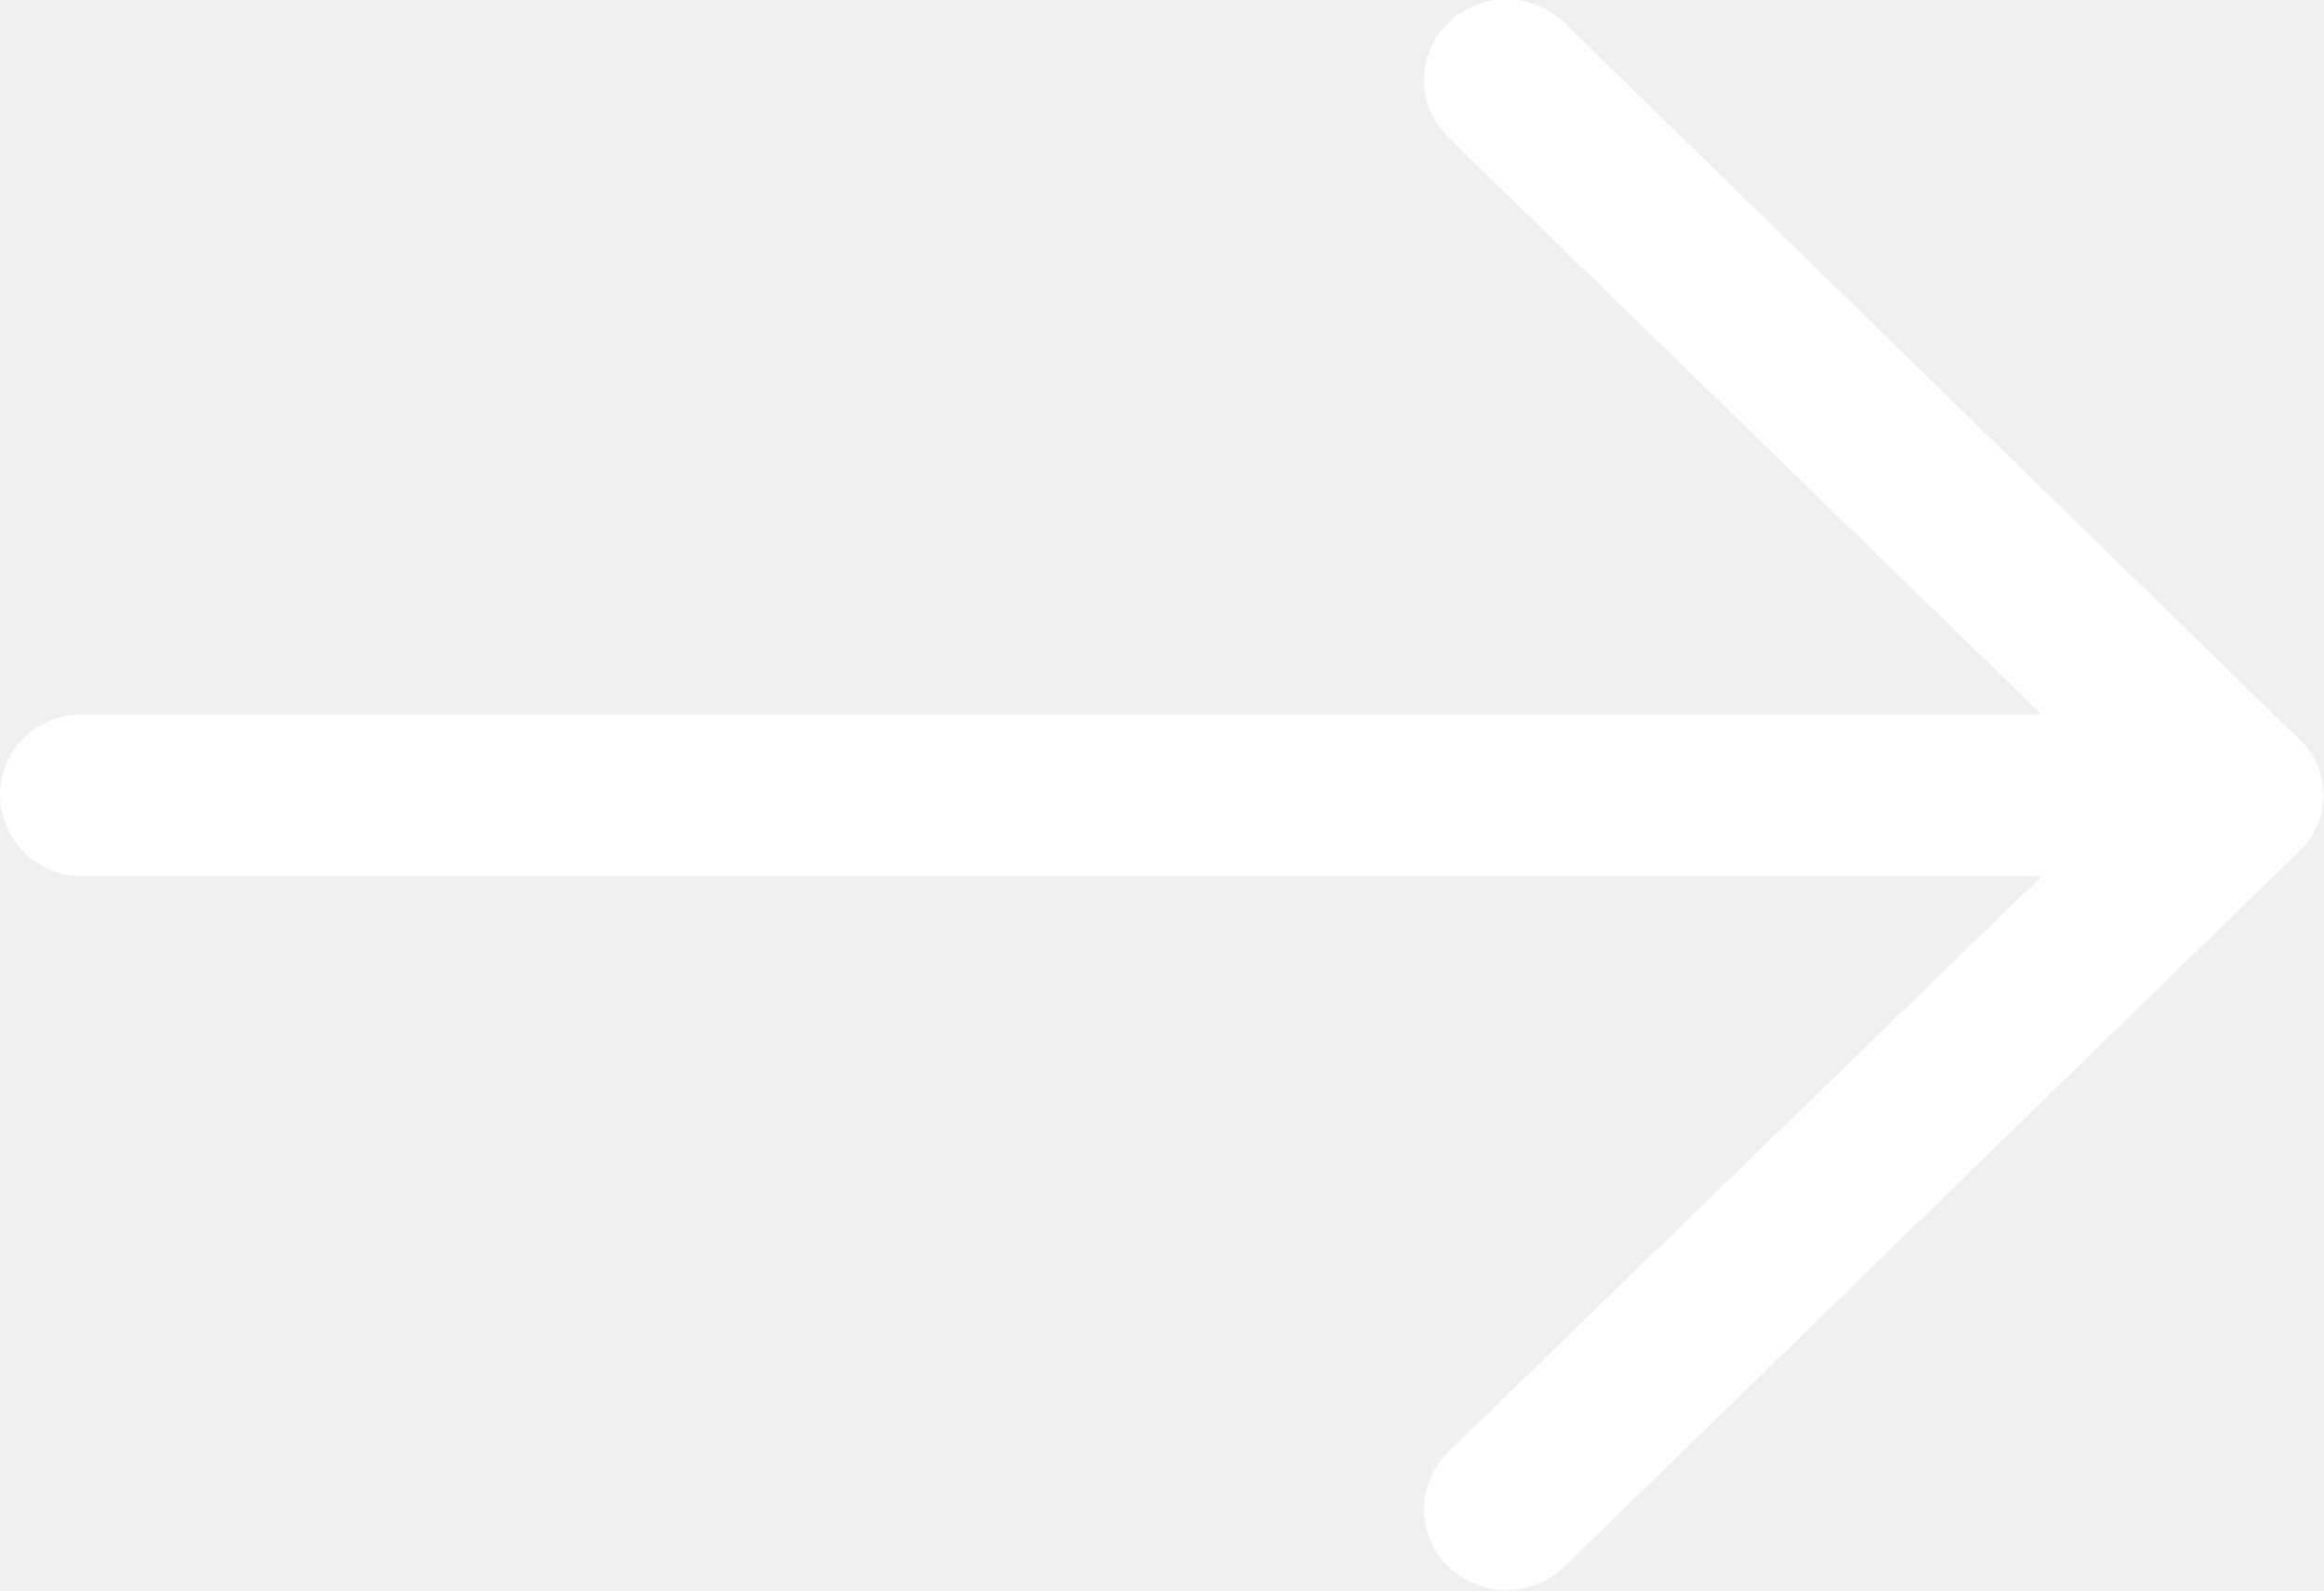
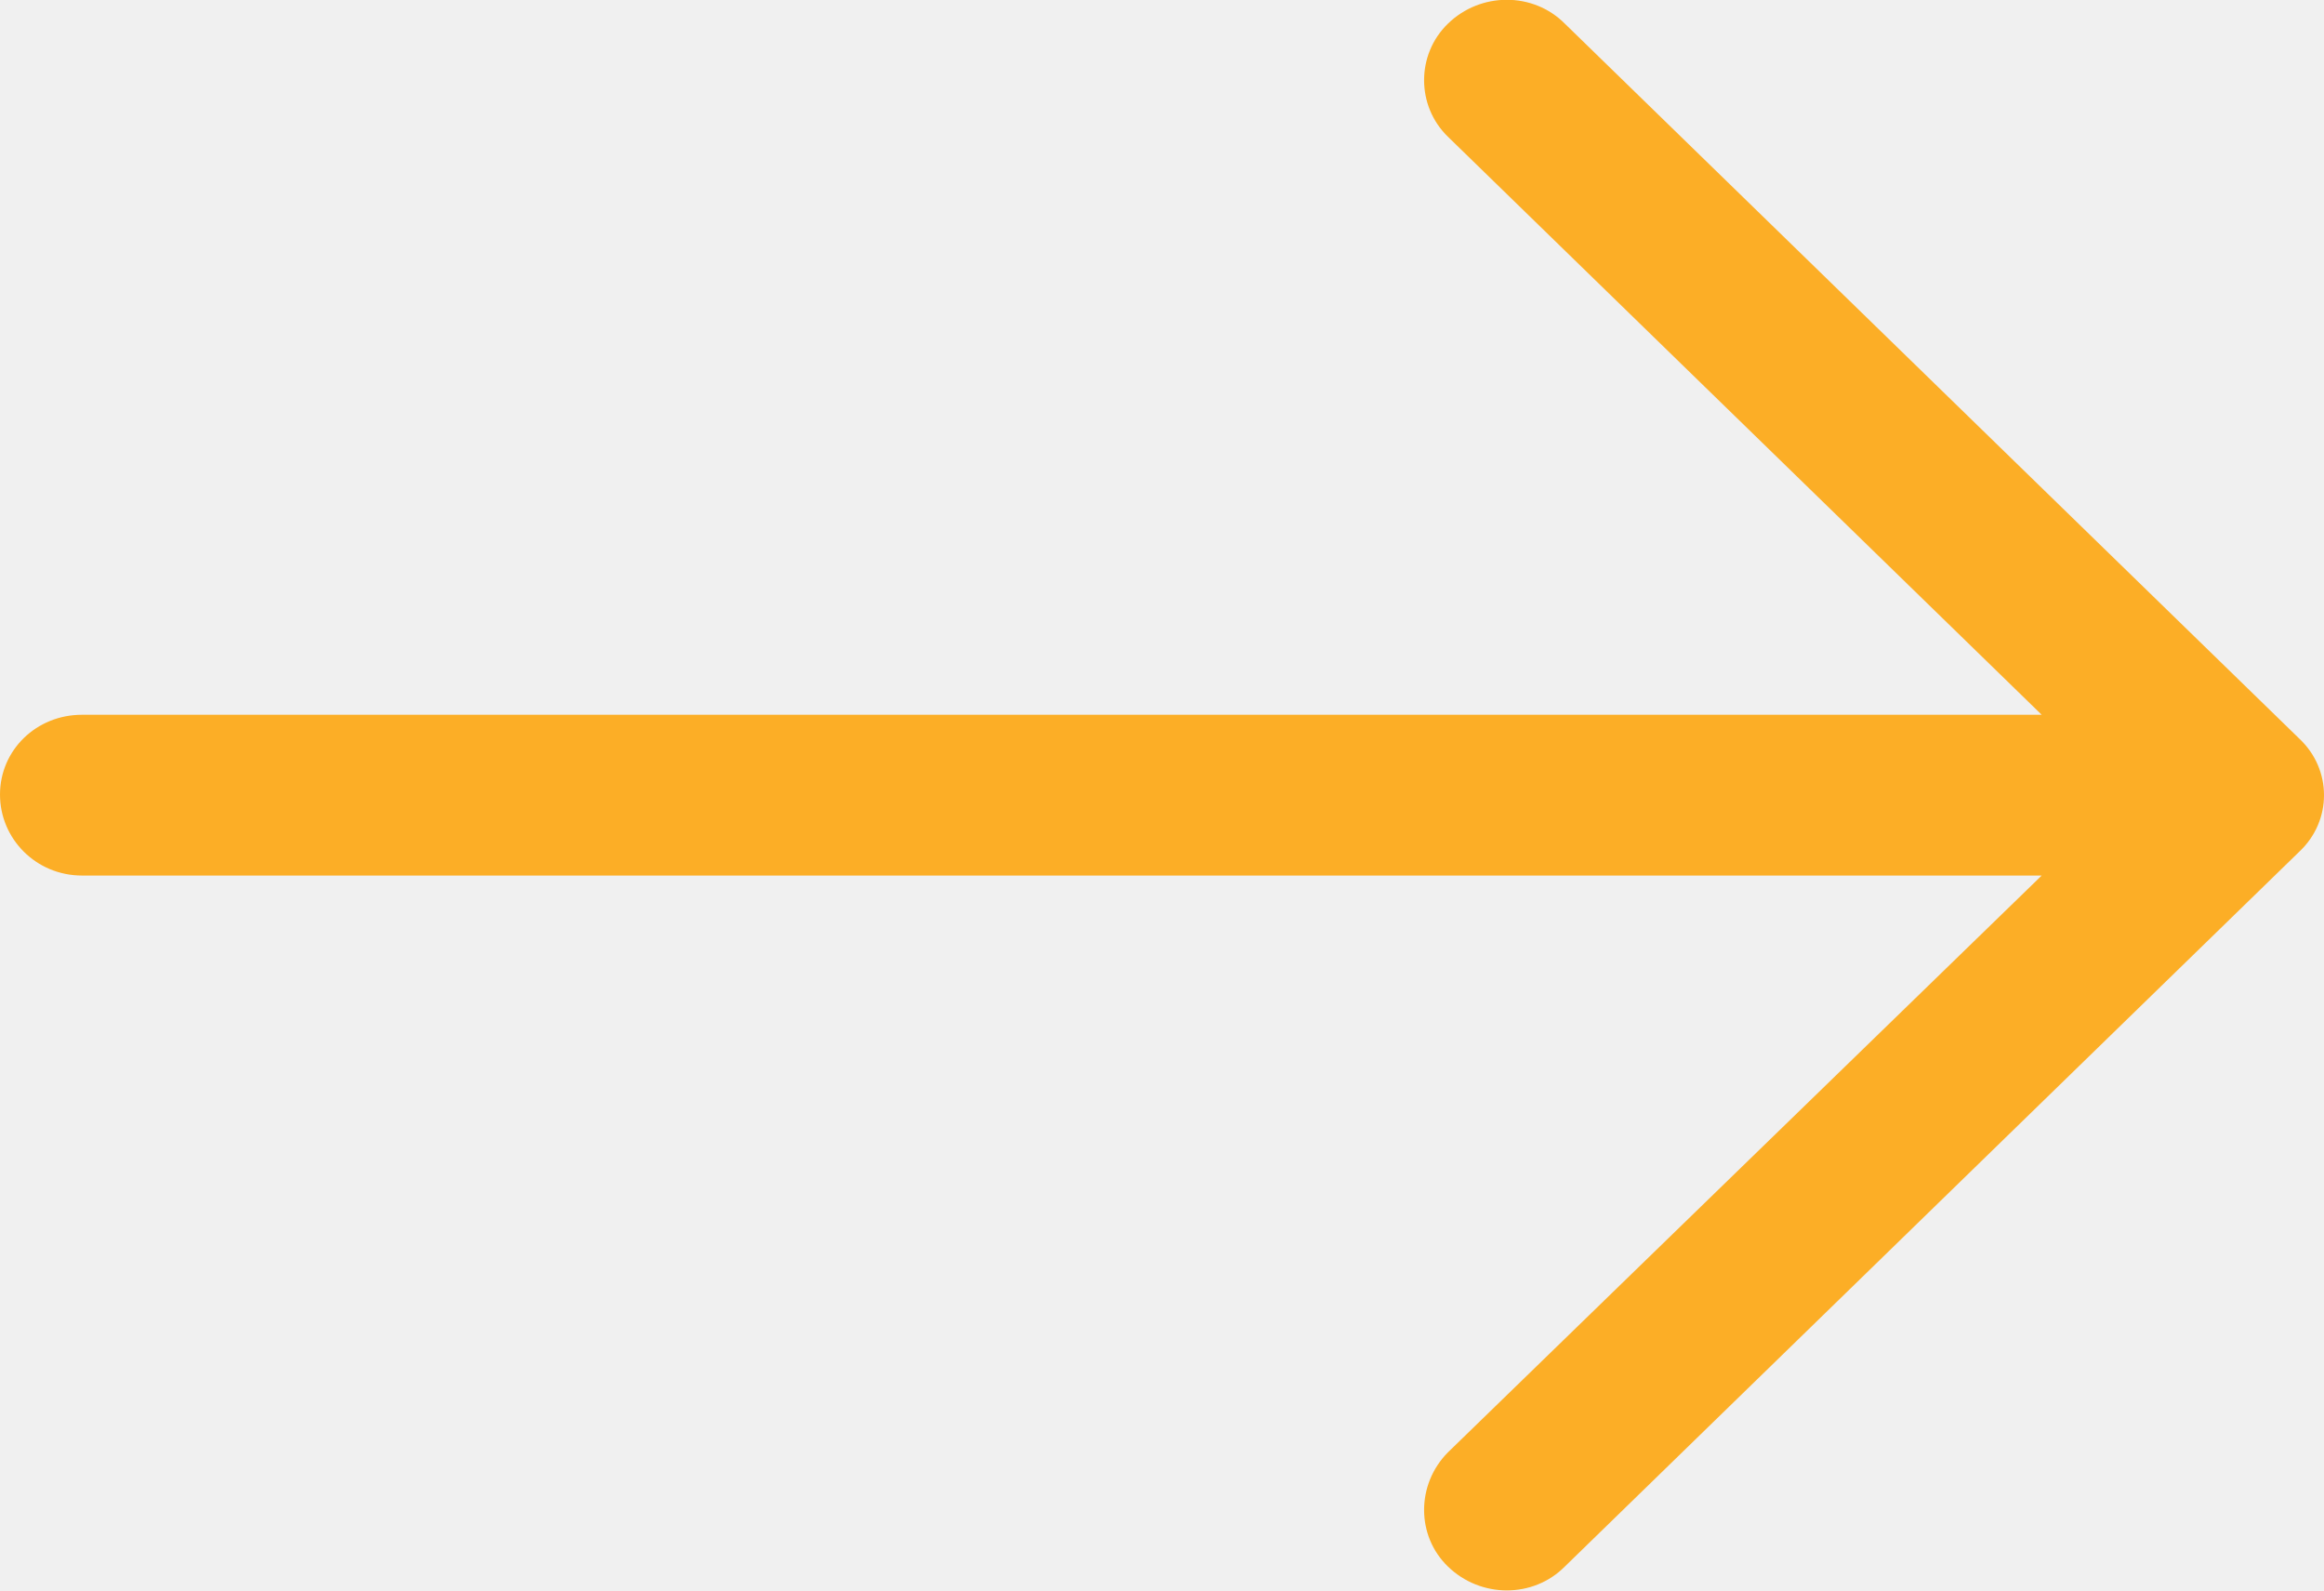
- <svg xmlns="http://www.w3.org/2000/svg" width="19" height="13" viewBox="0 0 19 13">
-   <defs>
-     <style>
-       .cls-1 {
-         fill: #fff;
-         fill-rule: evenodd;
-       }
-     </style>
-   </defs>
-   <path id="Arrow" class="cls-1" d="M77.794,1664.19a0.685,0.685,0,0,0-.958,0,0.654,0.654,0,0,0,0,.93l4.855,4.72H65.67a0.658,0.658,0,0,0-.67.65,0.668,0.668,0,0,0,.67.67H81.692l-4.855,4.71a0.654,0.654,0,0,0,0,.93,0.685,0.685,0,0,0,.958,0l6-5.84a0.627,0.627,0,0,0,0-.92Z" transform="translate(-65 -1664)" />
+ <svg xmlns="http://www.w3.org/2000/svg" viewBox="0 0 19 13">
+   <path fill="rgb(252, 174, 38)" d="M12.794,0.194 C12.535,-0.067 12.105,-0.067 11.837,0.194 C11.578,0.446 11.578,0.865 11.837,1.117 L16.692,5.842 L0.670,5.842 C0.297,5.842 -0.000,6.131 -0.000,6.494 C-0.000,6.858 0.297,7.156 0.670,7.156 L16.692,7.156 L11.837,11.871 C11.578,12.133 11.578,12.552 11.837,12.803 C12.105,13.064 12.536,13.064 12.794,12.803 L18.799,6.960 C19.067,6.708 19.067,6.290 18.799,6.038 L12.794,0.194 Z" />
</svg>
